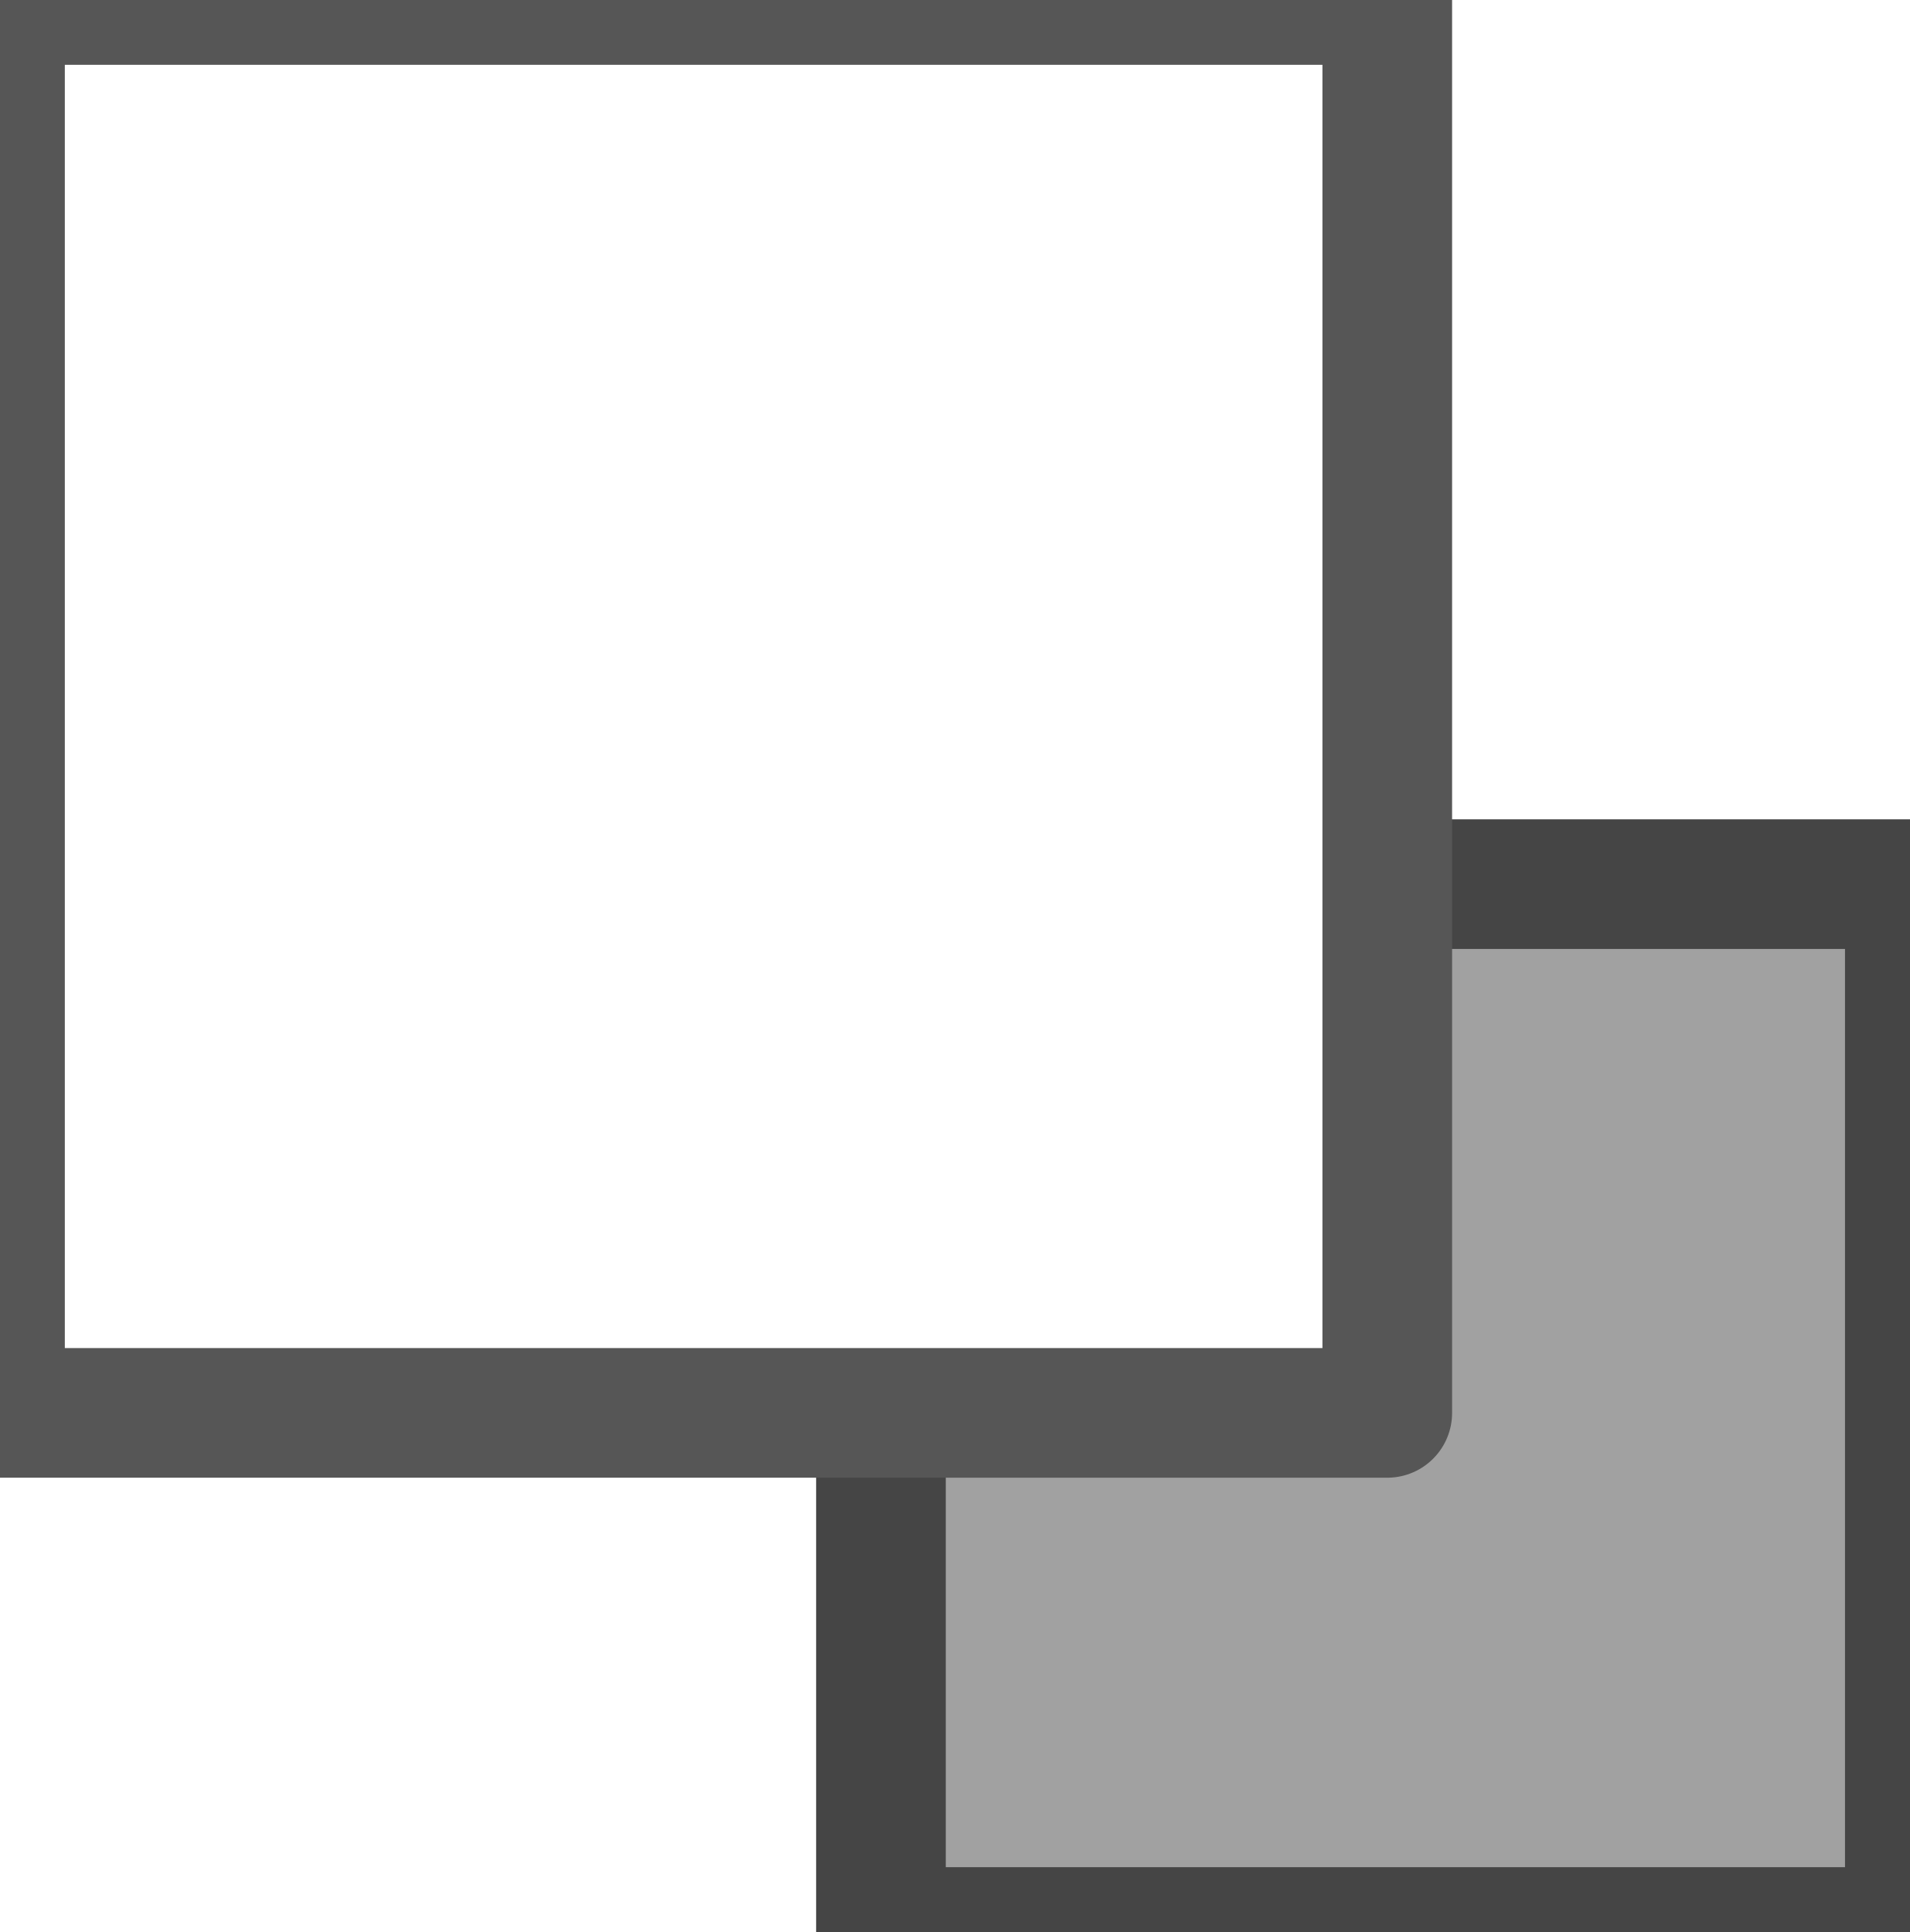
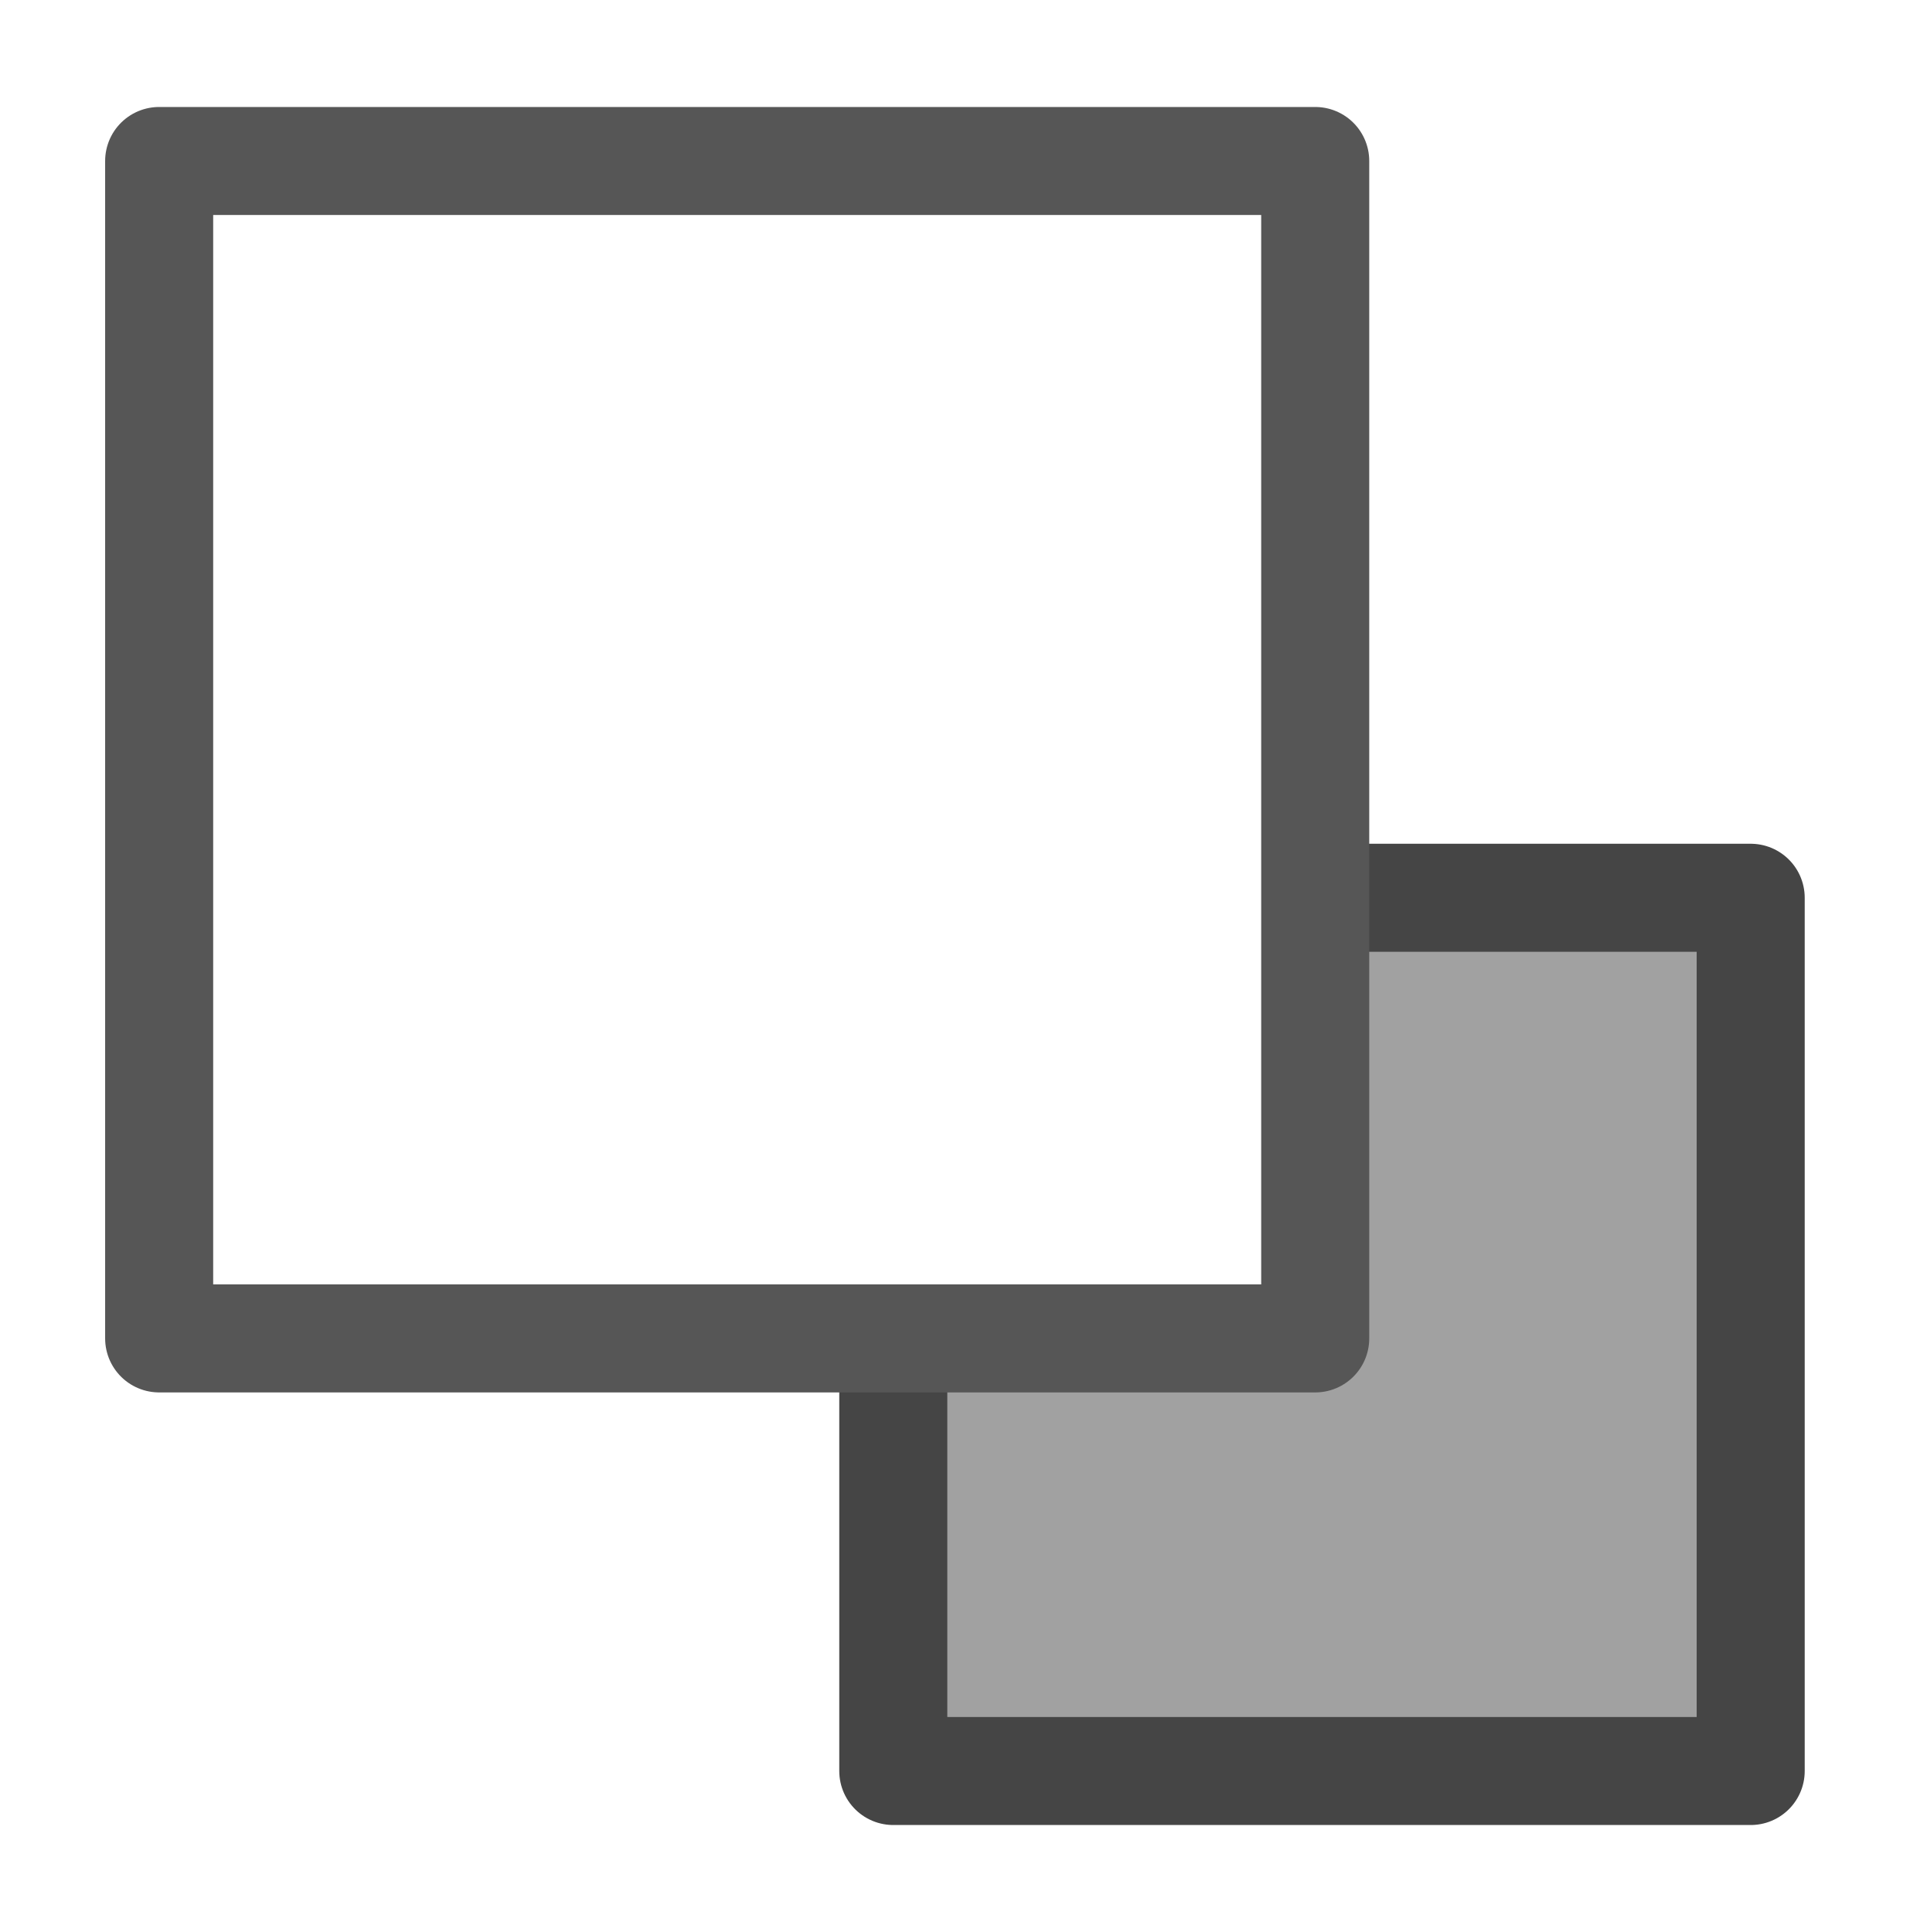
- <svg xmlns="http://www.w3.org/2000/svg" width="100%" height="100%" version="1.1" style="stroke-linecap: round; stroke-linejoin: round;" viewBox="605.516 1194.024 147.306 149.047">
+ <svg xmlns="http://www.w3.org/2000/svg" width="100%" height="100%" version="1.1" style="stroke-linecap: round; stroke-linejoin: round;" viewBox="590.785 1179.12 176.767 178.856">
  <rect id="R-e8-ead1a3" width="79.357" height="80.841" style="stroke: rgb(69, 69, 69); stroke-opacity: 1; stroke-width: 10; fill: rgb(161, 161, 161); fill-opacity: 1;" x="128" y="34" transform="matrix(1,0,0,1,545.4641,1228.231)" />
  <rect id="R-b4-03bb36" width="107" height="109" style="stroke: rgb(86, 86, 86); stroke-opacity: 1; stroke-width: 10; fill: rgb(255, 255, 255); fill-opacity: 1;" x="128" y="34" transform="matrix(1,0,0,1,477.516,1160.024)" />
</svg>
